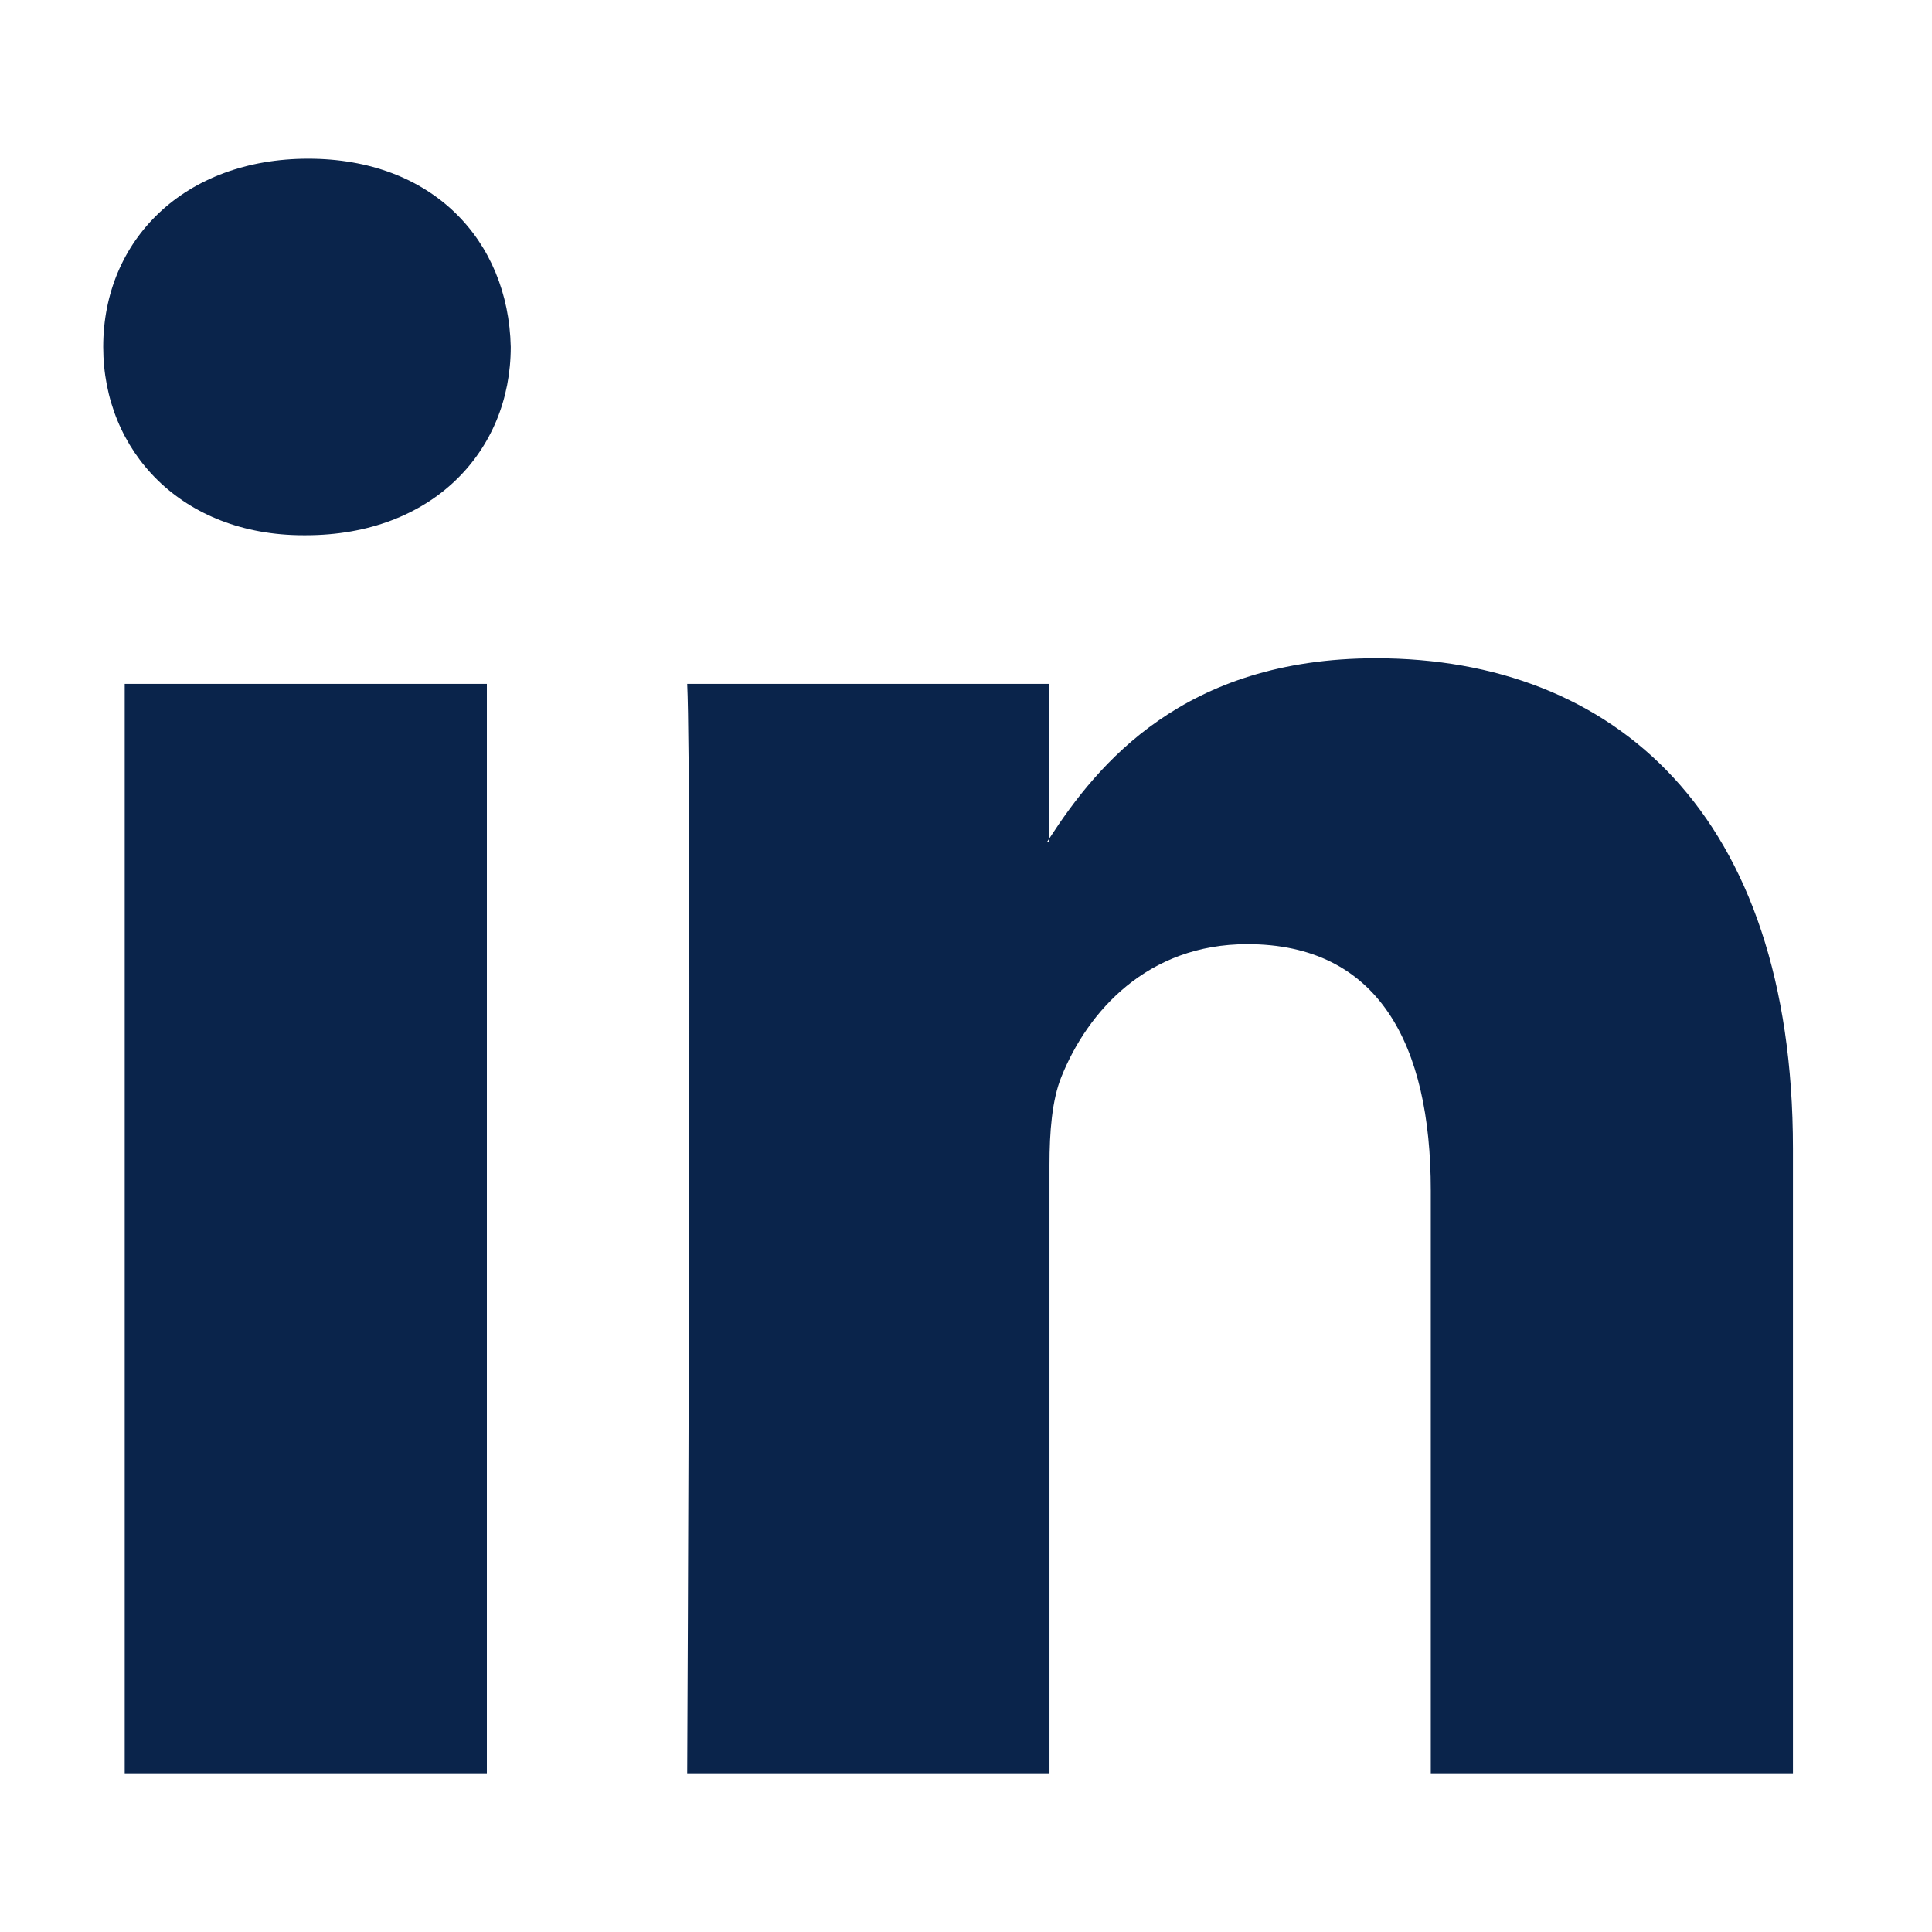
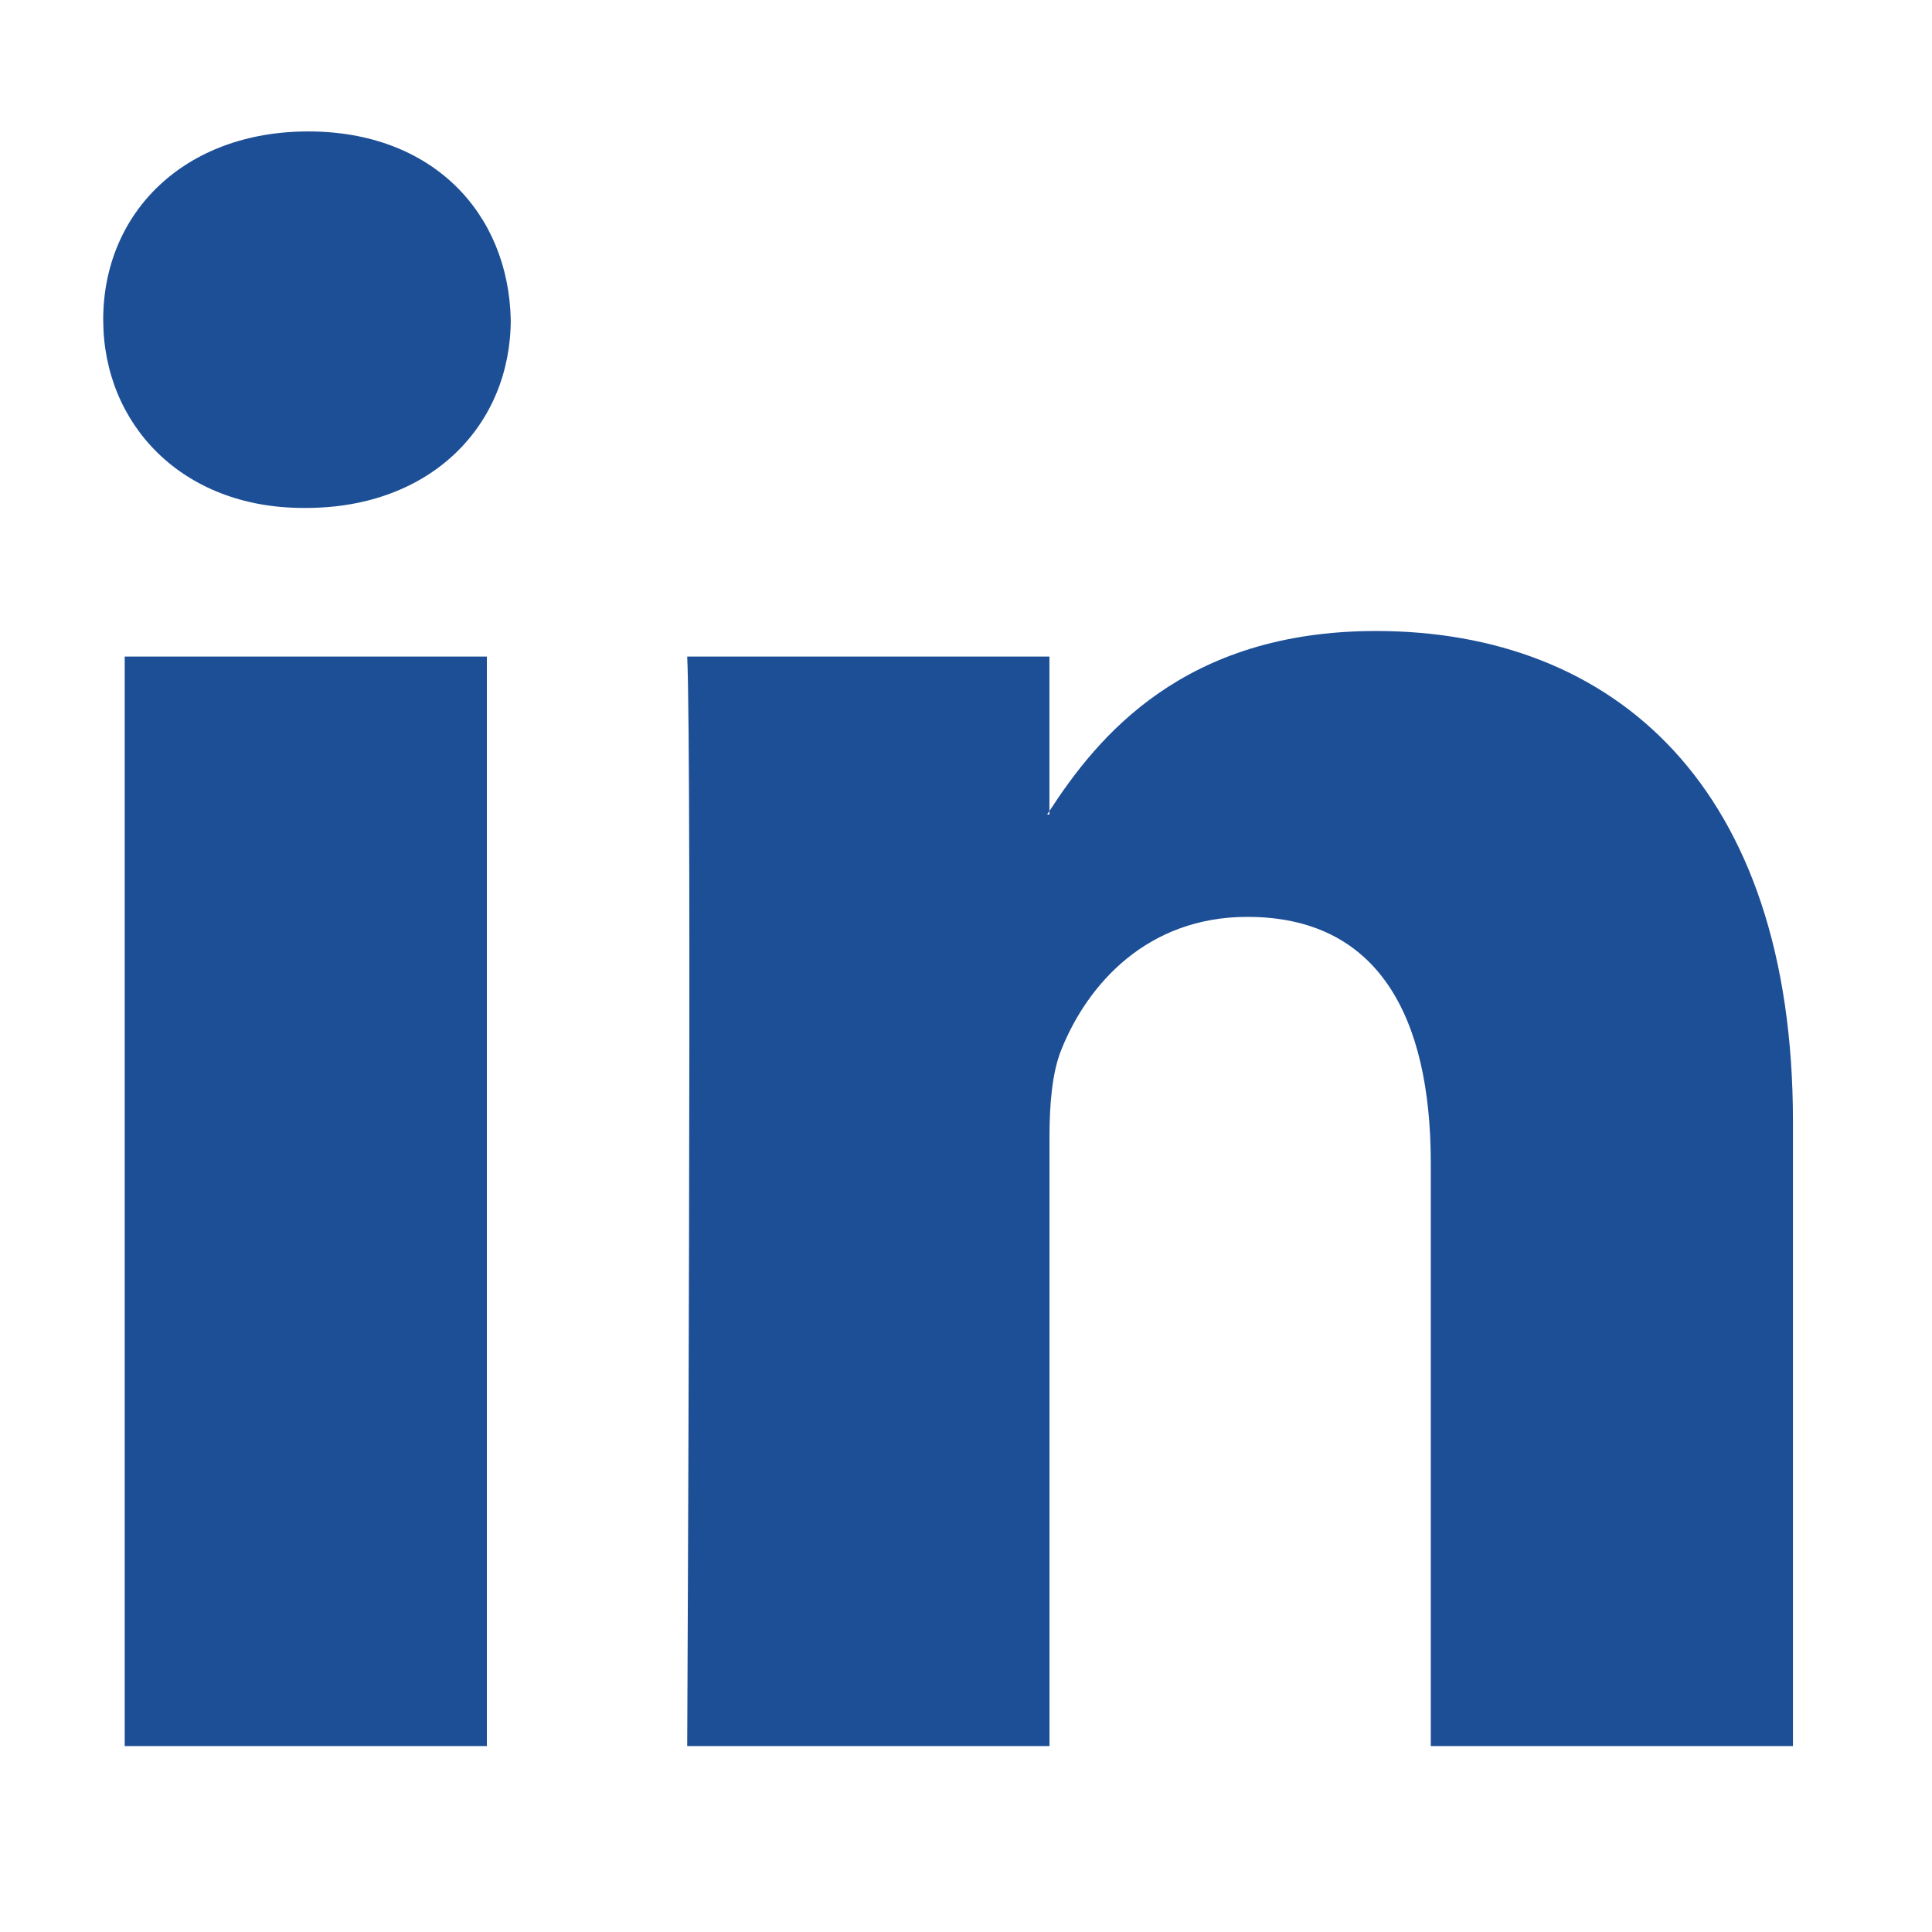
<svg xmlns="http://www.w3.org/2000/svg" width="33" height="33" viewBox="0 0 33 33" fill="none">
-   <path d="M30.625 19.62V30.29H24.439V20.334C24.439 17.833 23.544 16.127 21.305 16.127C19.596 16.127 18.578 17.277 18.131 18.389C17.968 18.787 17.926 19.341 17.926 19.898V30.29H11.738C11.738 30.29 11.821 13.428 11.738 11.681H17.925V14.319C17.913 14.339 17.896 14.36 17.885 14.379H17.925V14.319C18.747 13.053 20.215 11.244 23.502 11.244C27.573 11.244 30.625 13.904 30.625 19.62ZM5.265 2.711C3.148 2.711 1.763 4.099 1.763 5.925C1.763 7.712 3.108 9.142 5.182 9.142H5.224C7.382 9.142 8.724 7.712 8.724 5.925C8.683 4.099 7.382 2.711 5.265 2.711ZM2.13 30.29H8.316V11.681H2.13V30.29Z" fill="#0A244B" />
+   <path d="M30.625 19.154V29.824H24.439V19.868C24.439 17.367 23.544 15.661 21.305 15.661C19.596 15.661 18.578 16.811 18.131 17.923C17.968 18.321 17.926 18.875 17.926 19.432V29.824H11.738C11.738 29.824 11.821 12.962 11.738 11.215H17.925V13.853C17.913 13.873 17.896 13.894 17.885 13.913H17.925V13.853C18.747 12.587 20.215 10.778 23.502 10.778C27.573 10.778 30.625 13.438 30.625 19.154ZM5.265 2.245C3.148 2.245 1.763 3.633 1.763 5.459C1.763 7.246 3.108 8.676 5.182 8.676H5.224C7.382 8.676 8.724 7.246 8.724 5.459C8.683 3.633 7.382 2.245 5.265 2.245ZM2.13 29.824H8.316V11.215H2.13V29.824Z" fill="#1D4F97" />
</svg>
